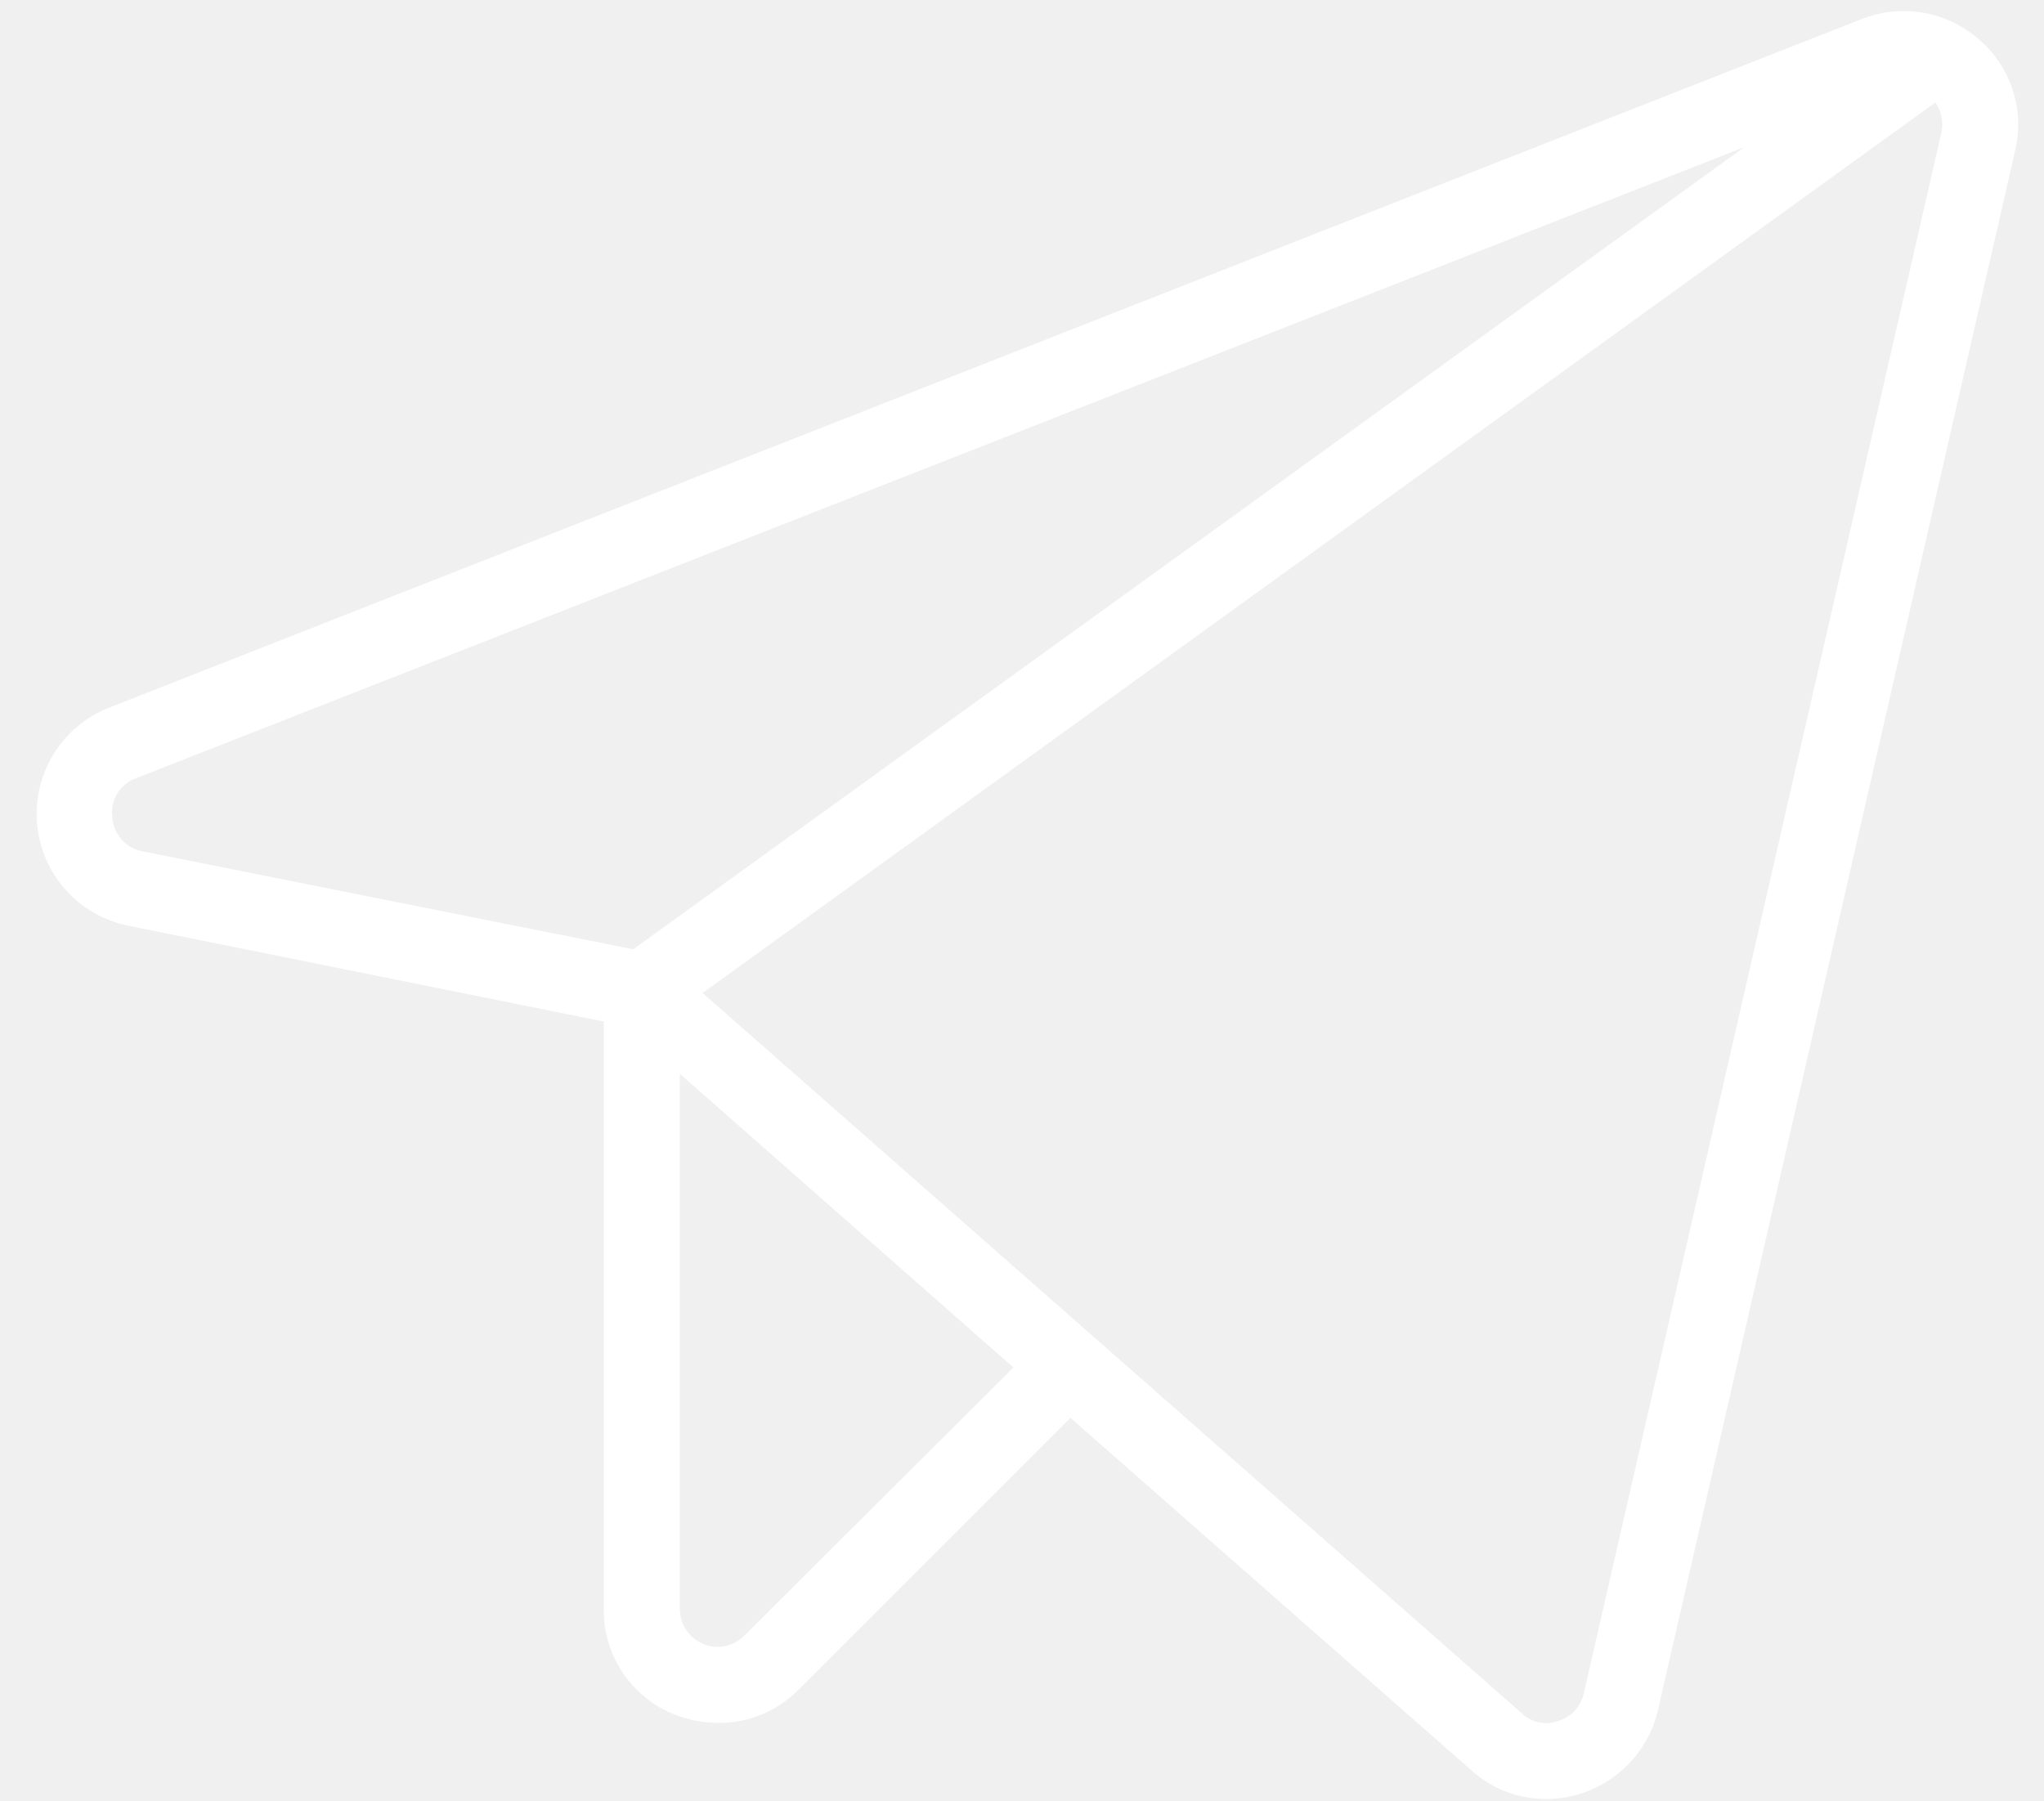
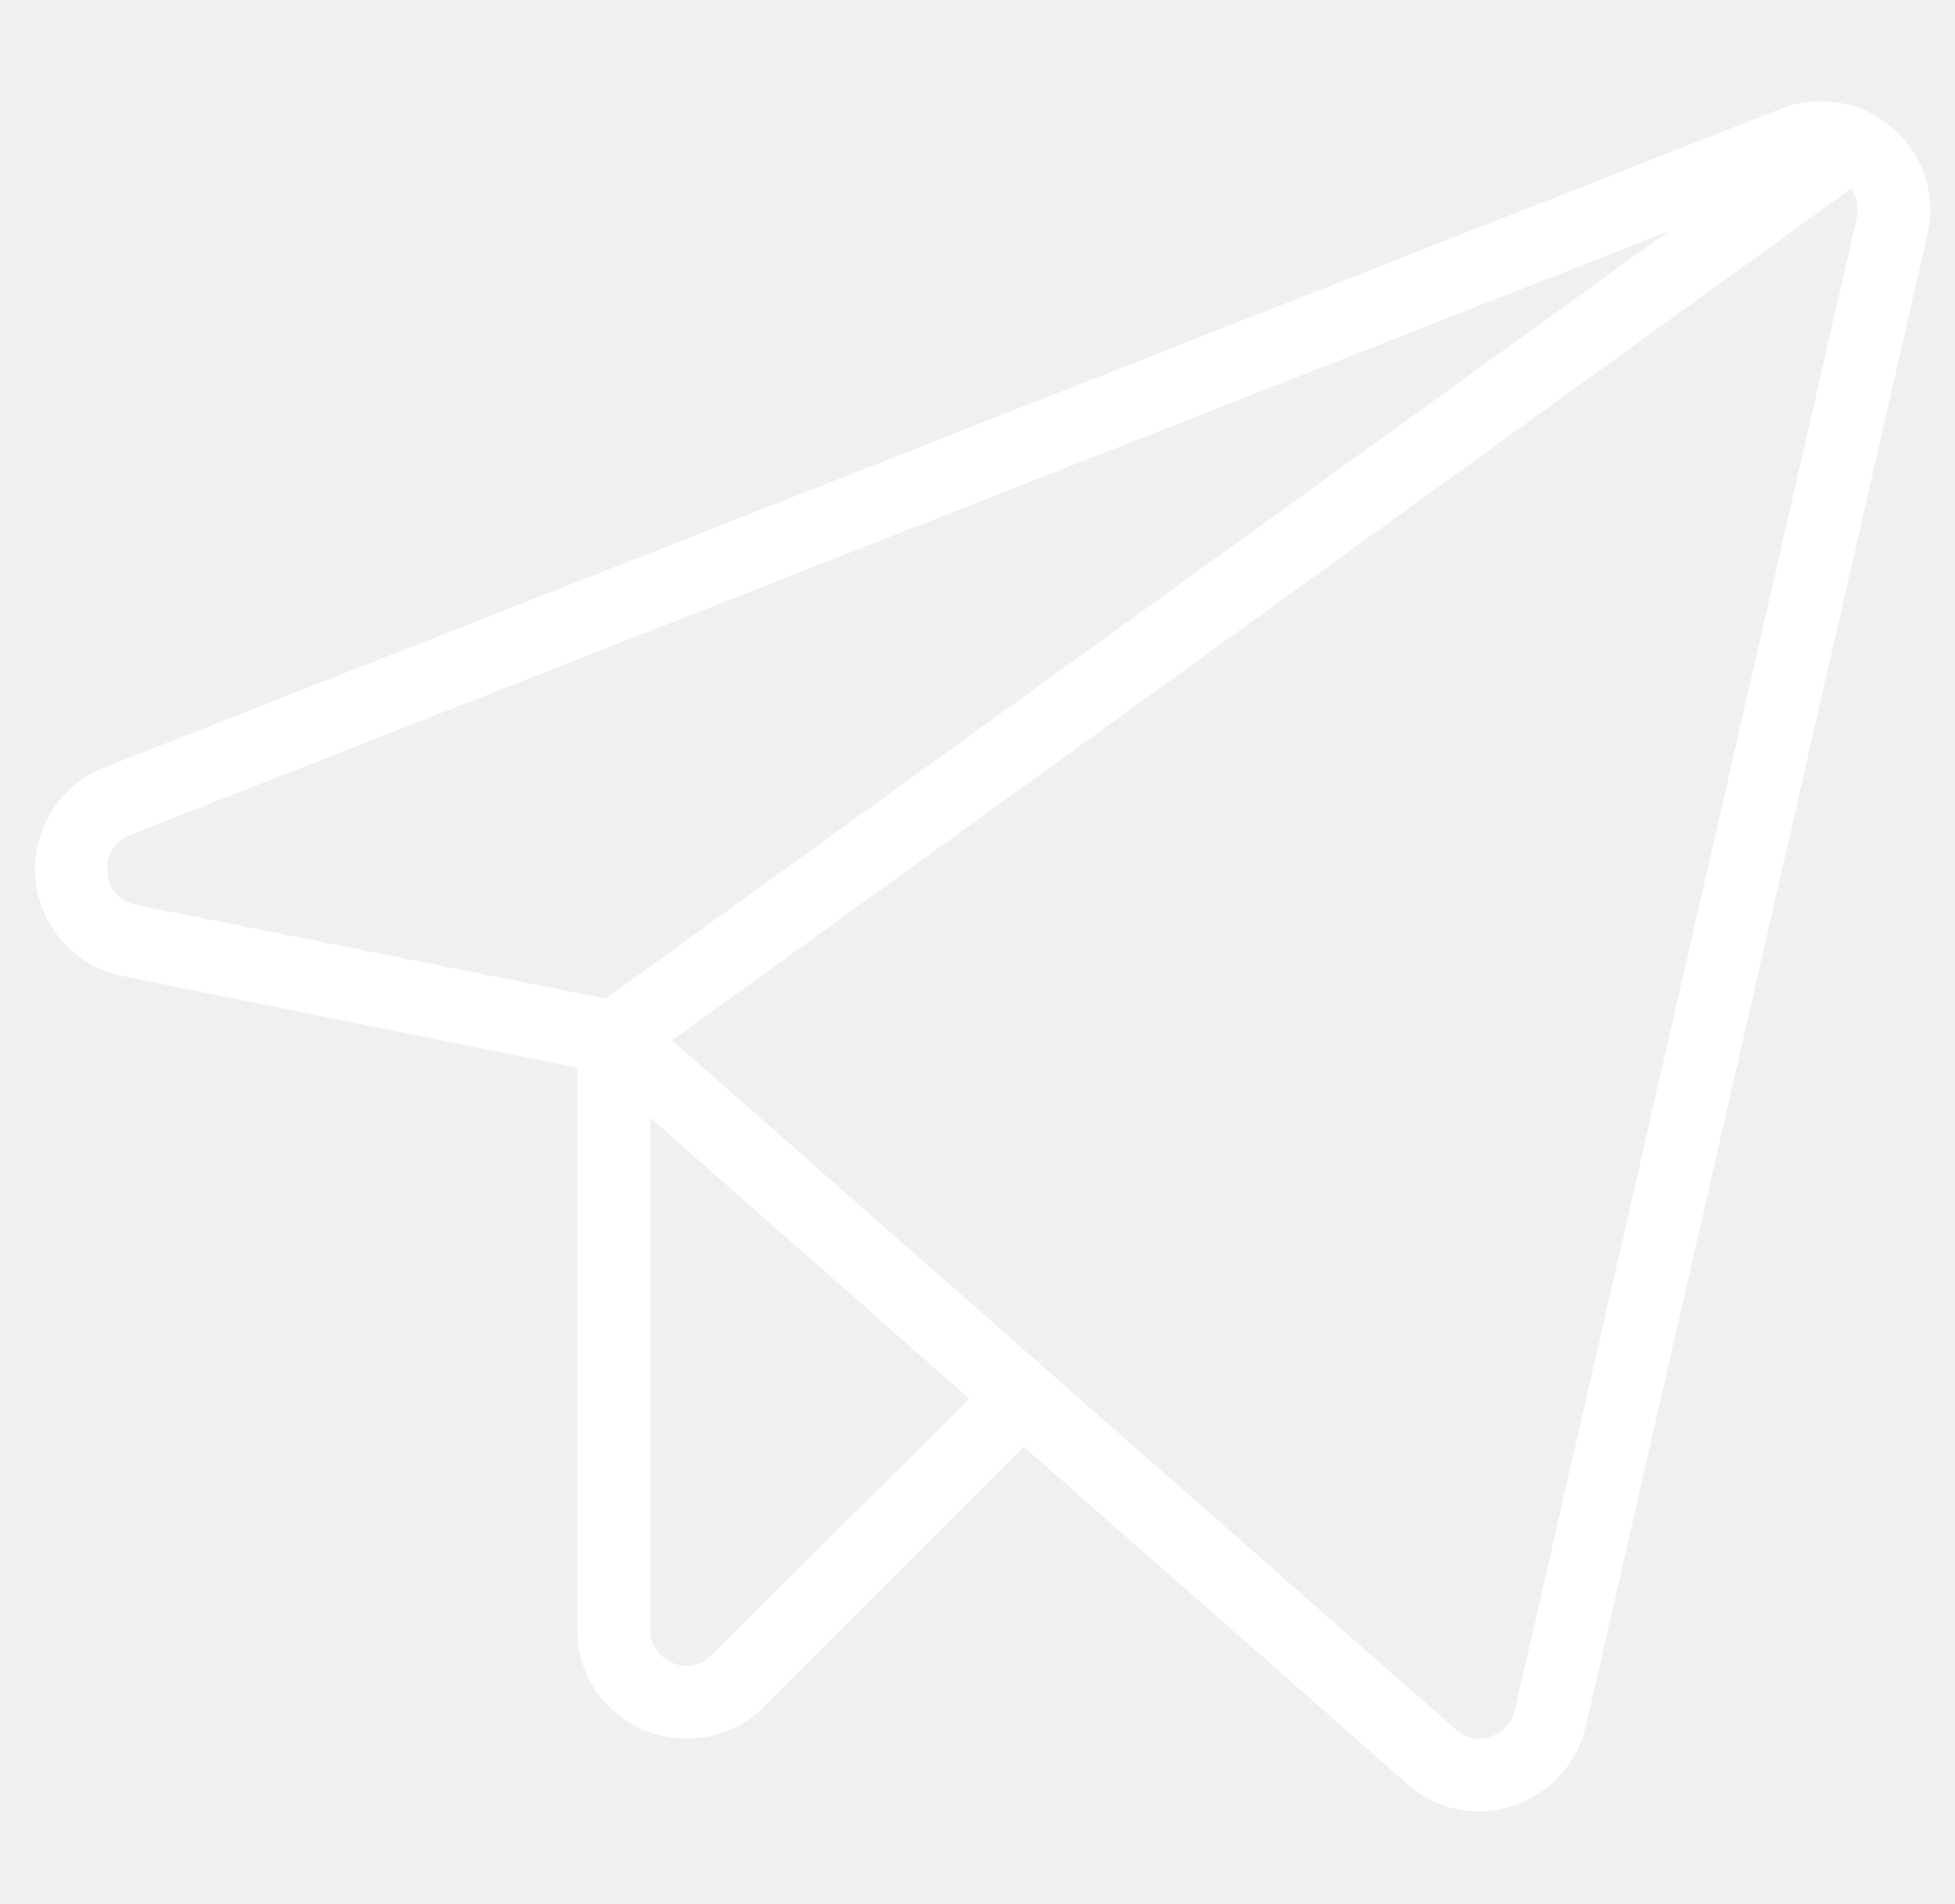
- <svg xmlns="http://www.w3.org/2000/svg" width="42" height="37" viewBox="0 0 42 37" fill="none">
+ <svg xmlns="http://www.w3.org/2000/svg" width="38" height="37" viewBox="0 0 42 37" fill="none">
  <path d="M40.648 0.797C40.326 0.518 39.934 0.333 39.514 0.261C39.094 0.189 38.662 0.232 38.265 0.387L2.23 14.547C1.762 14.733 1.366 15.066 1.102 15.495C0.837 15.924 0.718 16.426 0.762 16.928C0.806 17.431 1.01 17.905 1.345 18.282C1.68 18.659 2.127 18.917 2.621 19.02L12.406 20.992V33.062C12.4 33.528 12.535 33.983 12.793 34.37C13.051 34.757 13.42 35.057 13.851 35.23C14.143 35.347 14.455 35.406 14.769 35.406C15.074 35.407 15.377 35.346 15.658 35.229C15.94 35.112 16.195 34.94 16.41 34.723L21.996 29.137L30.238 36.383C30.66 36.765 31.211 36.974 31.781 36.969C32.027 36.968 32.27 36.929 32.504 36.852C32.888 36.726 33.233 36.503 33.507 36.206C33.78 35.908 33.973 35.546 34.066 35.152L41.41 3.082C41.506 2.668 41.486 2.235 41.351 1.832C41.217 1.429 40.974 1.07 40.648 0.797ZM2.308 16.793C2.285 16.624 2.321 16.452 2.41 16.306C2.499 16.16 2.636 16.049 2.797 15.992L35.843 3.023L13.011 19.508L2.933 17.496C2.765 17.466 2.613 17.38 2.499 17.253C2.386 17.125 2.319 16.963 2.308 16.793ZM15.297 33.609C15.191 33.72 15.054 33.795 14.904 33.827C14.754 33.858 14.598 33.844 14.457 33.785C14.313 33.727 14.189 33.627 14.102 33.498C14.015 33.37 13.969 33.218 13.969 33.062V22.066L20.824 28.102L15.297 33.609ZM39.886 2.75L32.543 34.801C32.514 34.934 32.449 35.056 32.356 35.156C32.264 35.256 32.146 35.328 32.015 35.367C31.889 35.413 31.753 35.422 31.622 35.394C31.491 35.367 31.37 35.303 31.273 35.211L14.437 20.406L39.769 2.105C39.833 2.199 39.877 2.304 39.897 2.415C39.917 2.526 39.913 2.64 39.886 2.75Z" fill="white" />
</svg>
